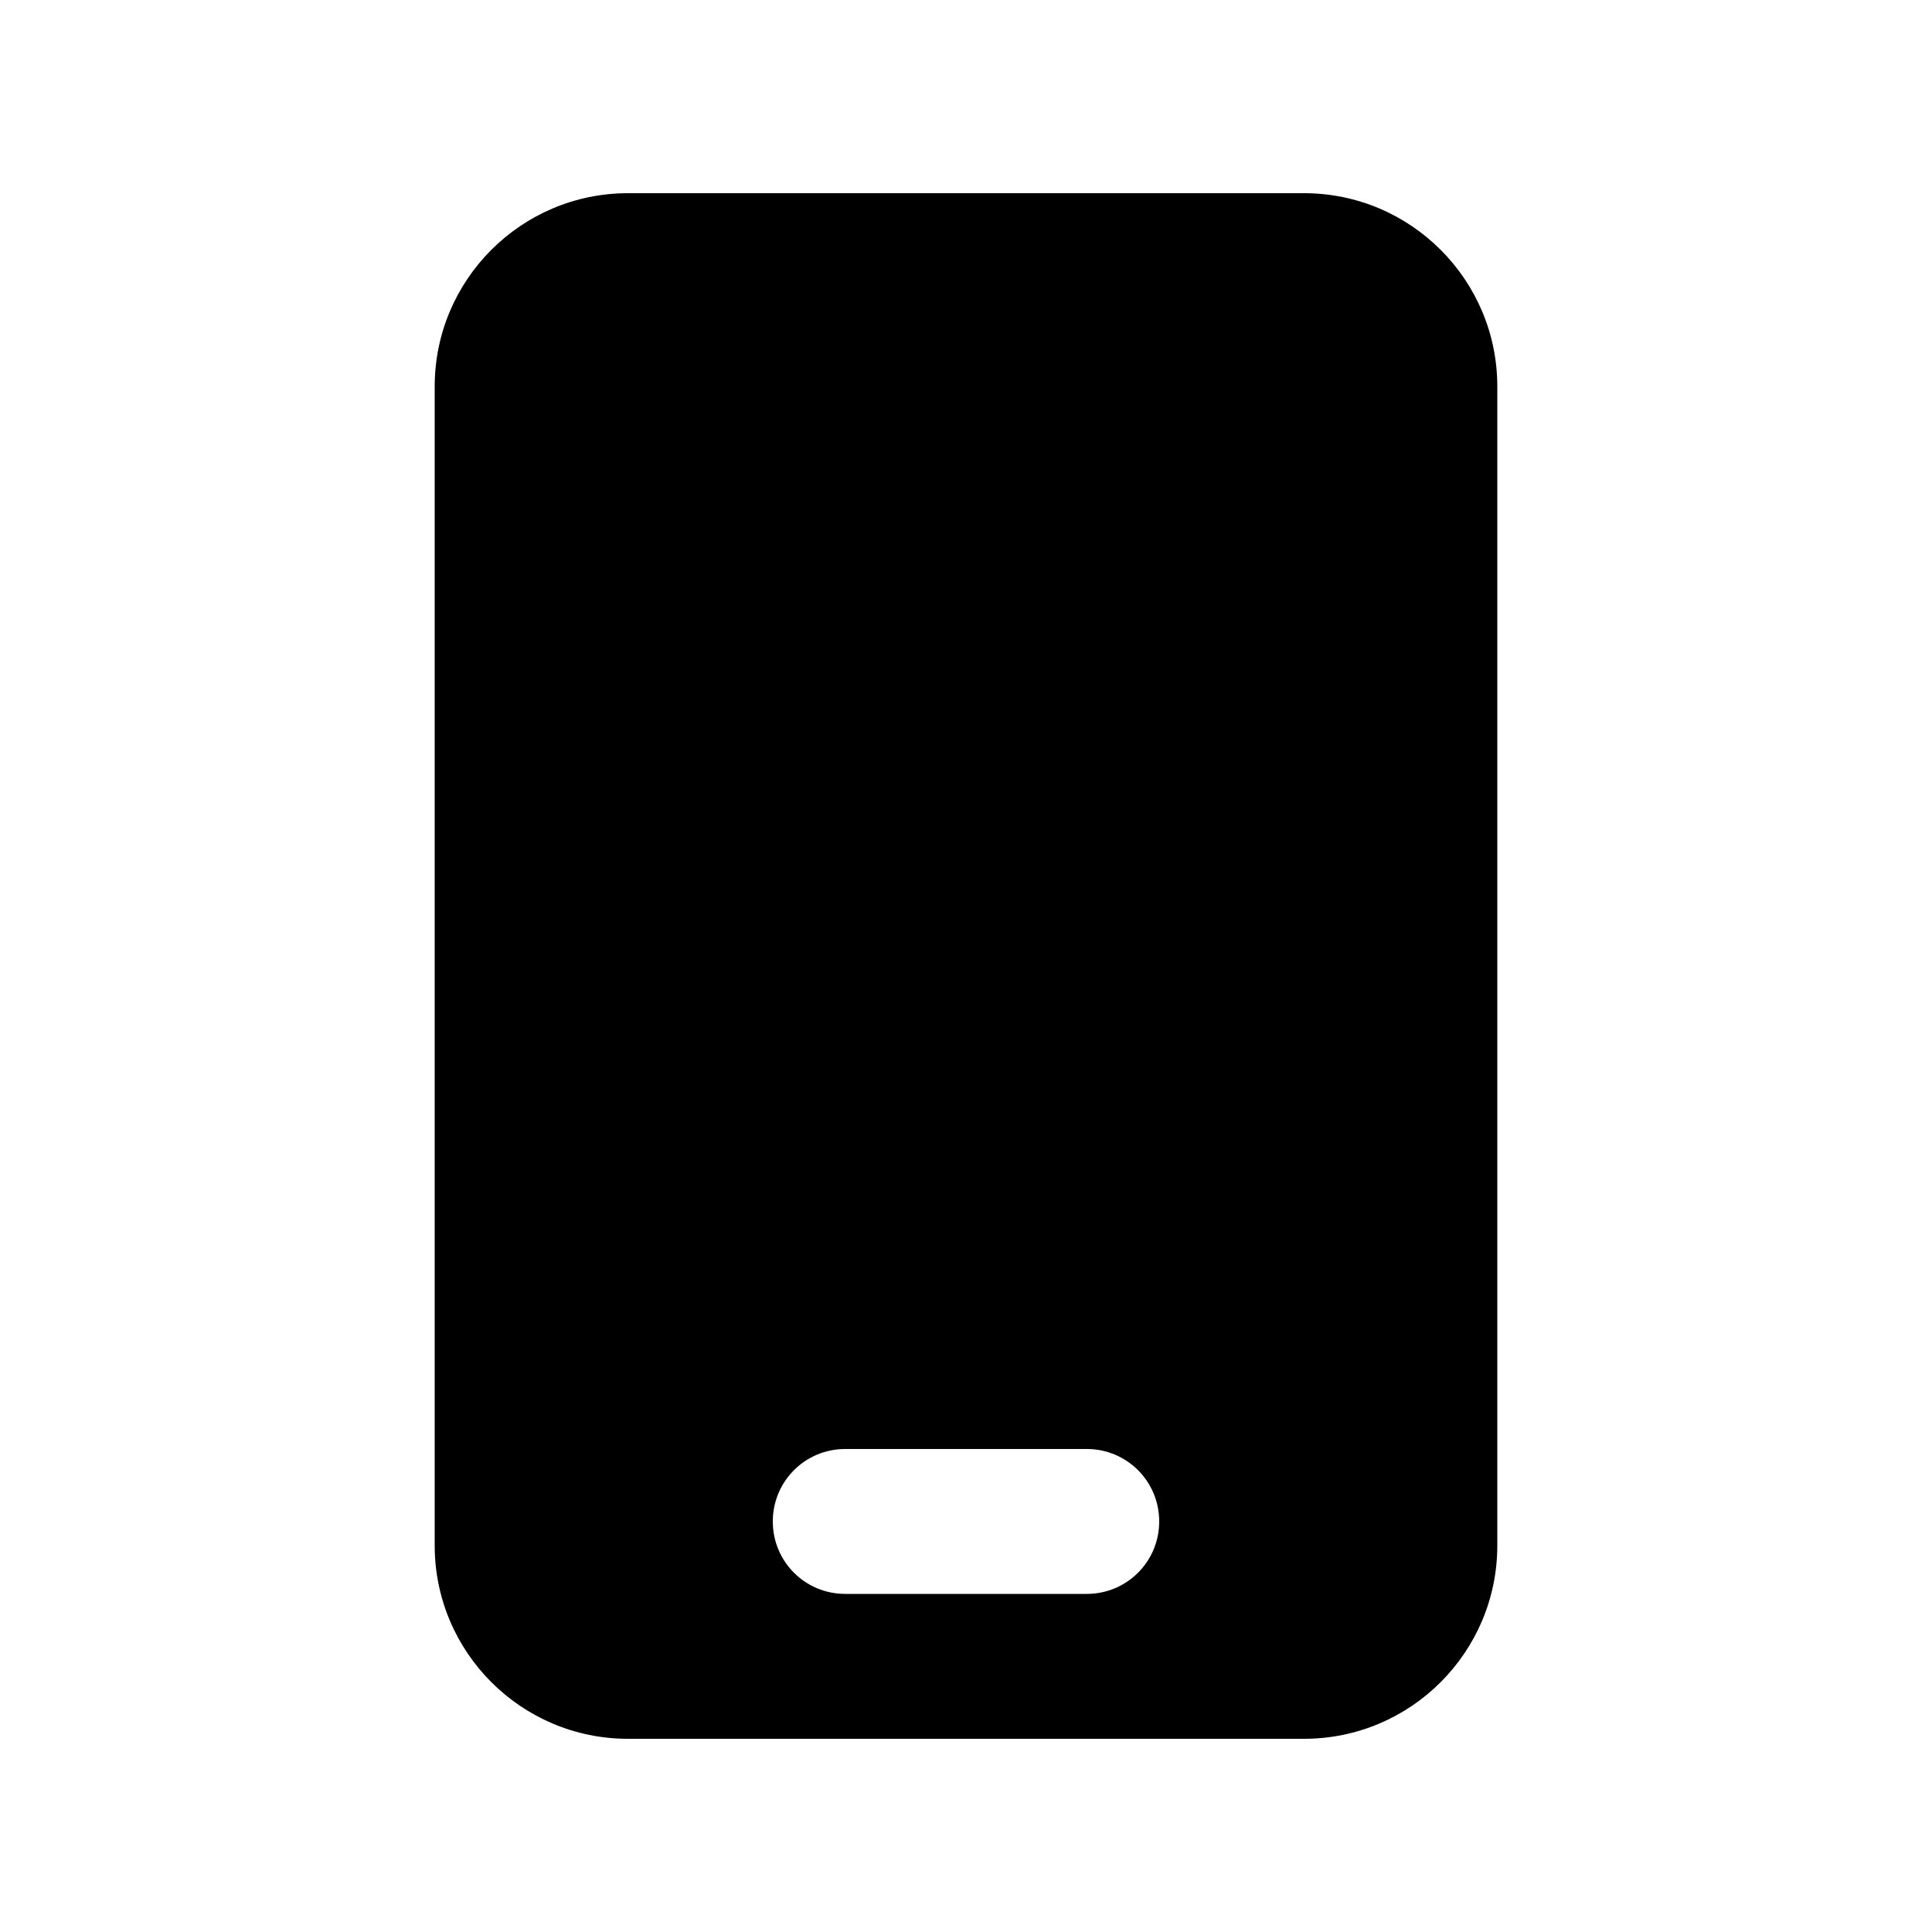
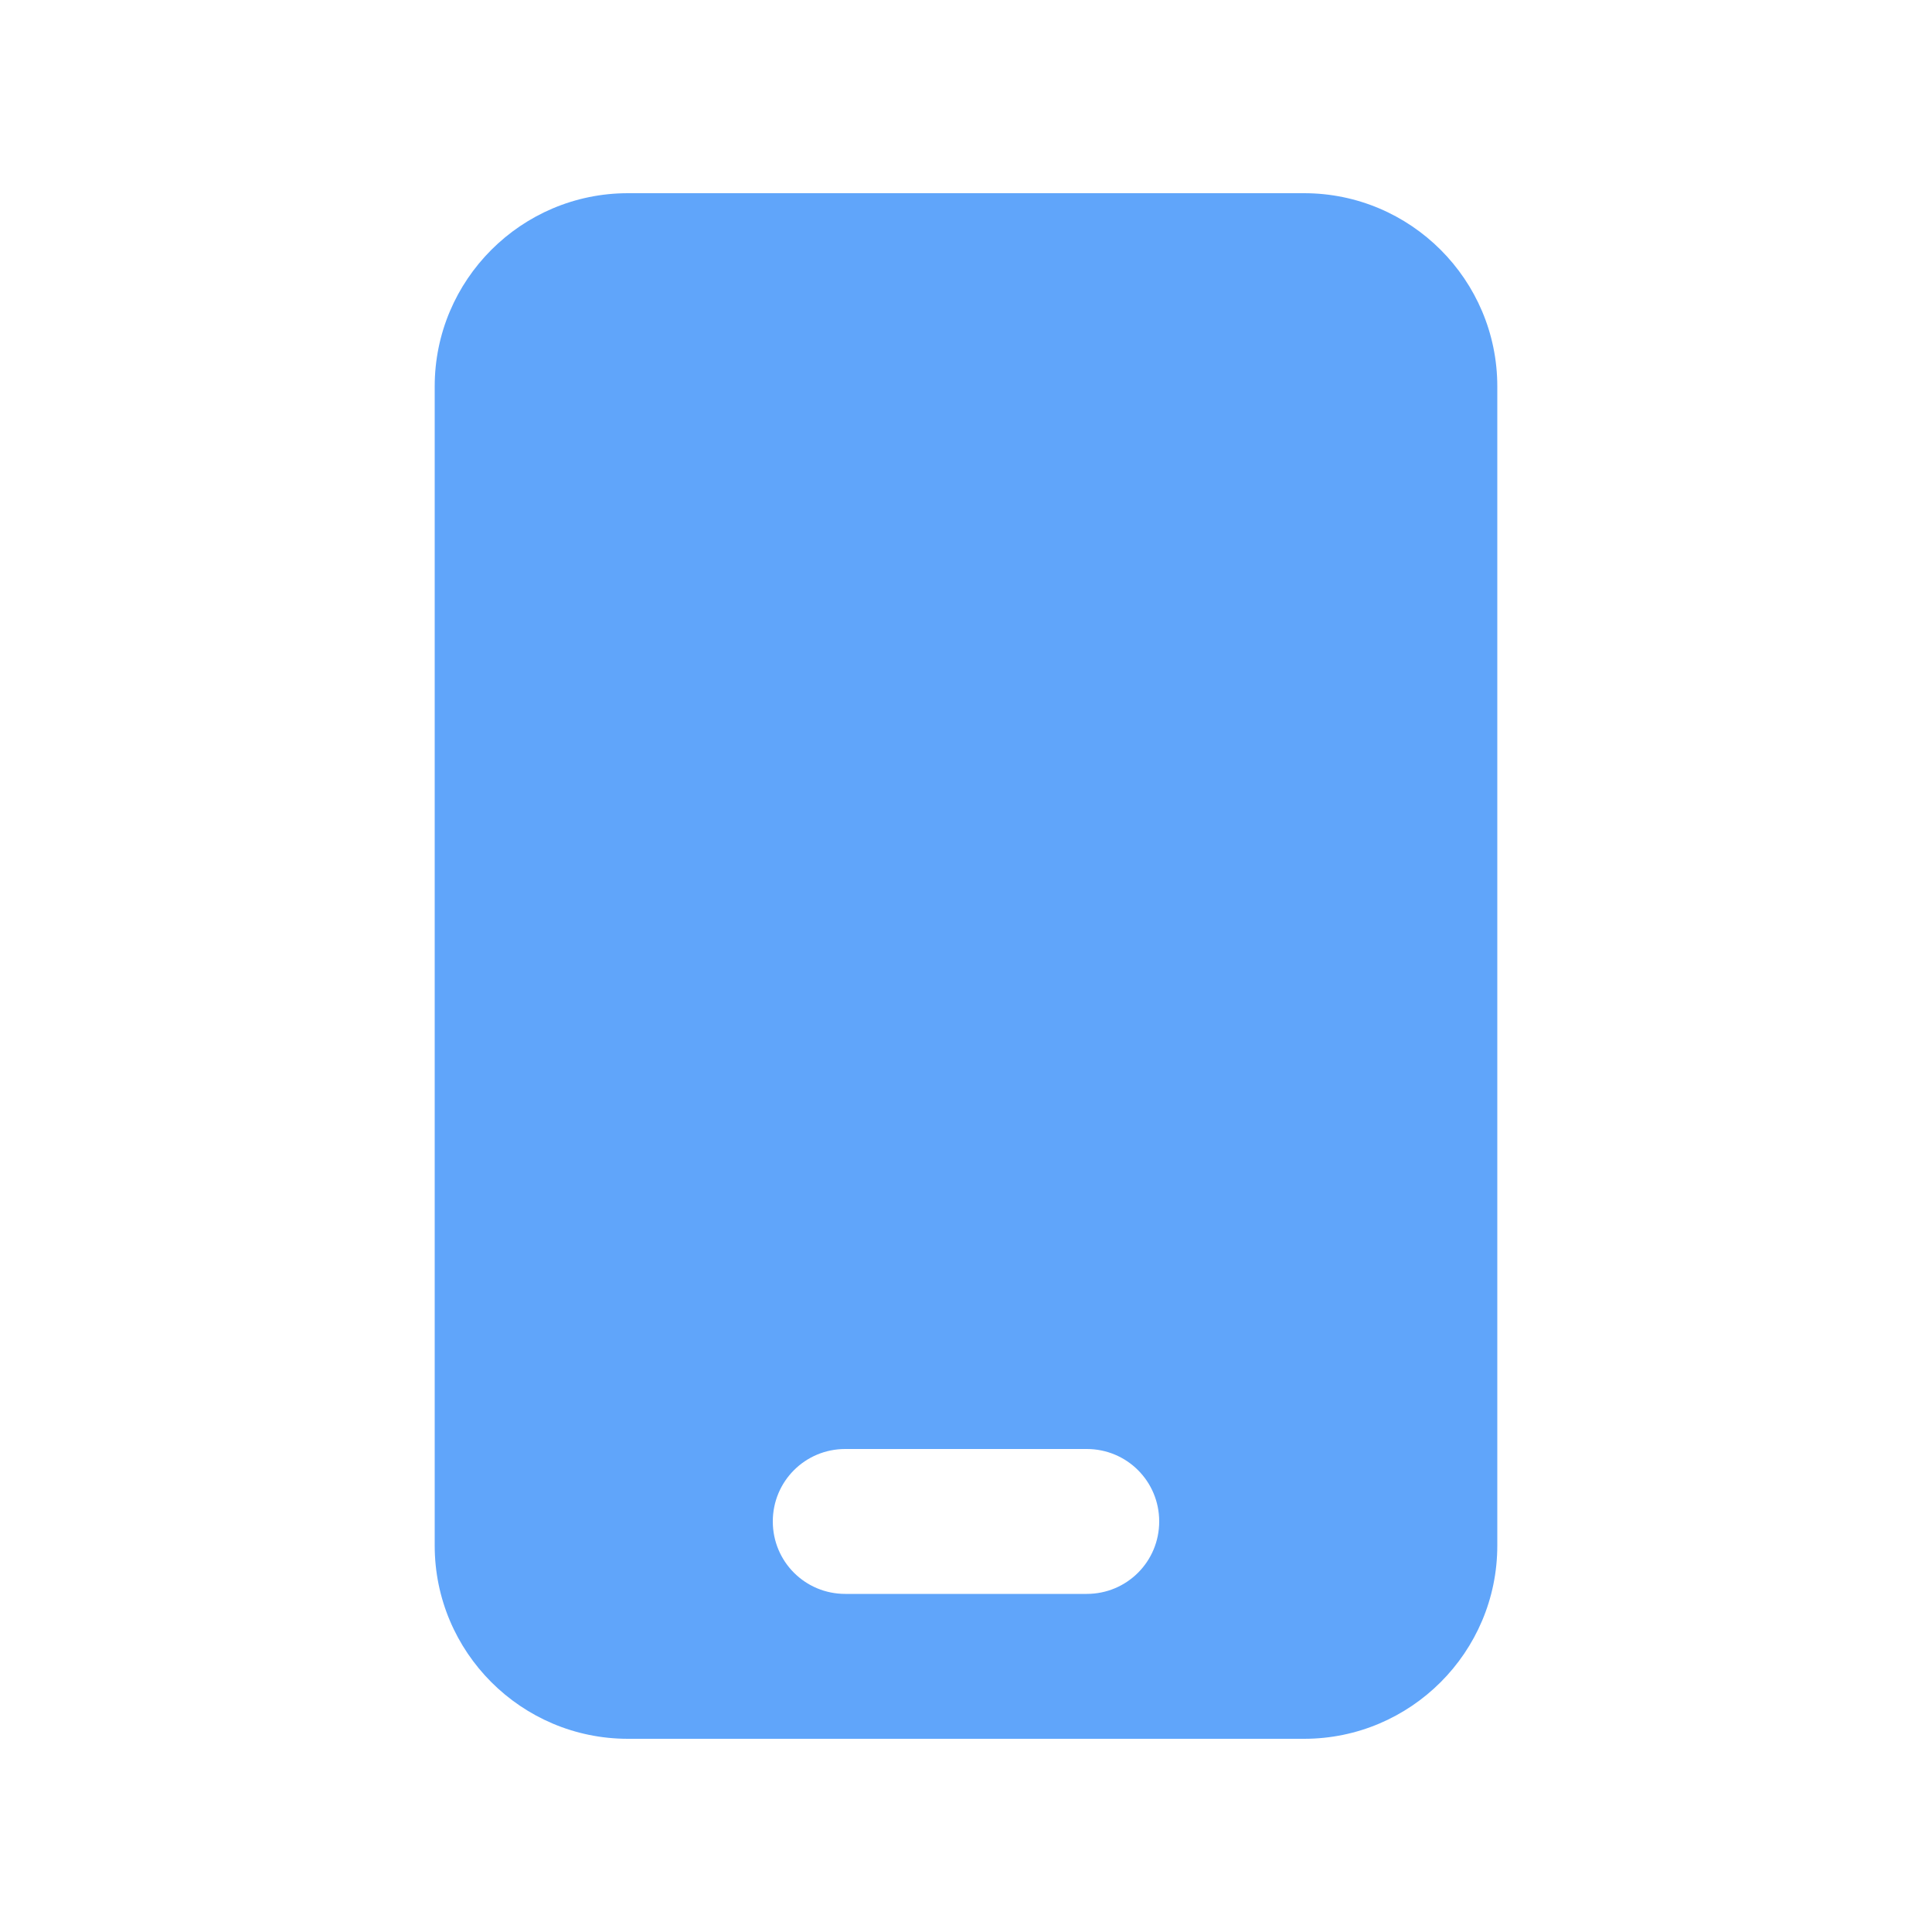
- <svg xmlns="http://www.w3.org/2000/svg" viewBox="0 0 640 640">
+ <svg xmlns="http://www.w3.org/2000/svg" width="24" height="24" fill="#60A5FA" viewBox="0 0 640 640">
  <path d="M208 64C172.7 64 144 92.7 144 128L144 512C144 547.3 172.7 576 208 576L432 576C467.3 576 496 547.3 496 512L496 128C496 92.7 467.3 64 432 64L208 64zM280 480L360 480C373.3 480 384 490.7 384 504C384 517.3 373.3 528 360 528L280 528C266.7 528 256 517.3 256 504C256 490.7 266.7 480 280 480z" />
</svg>
